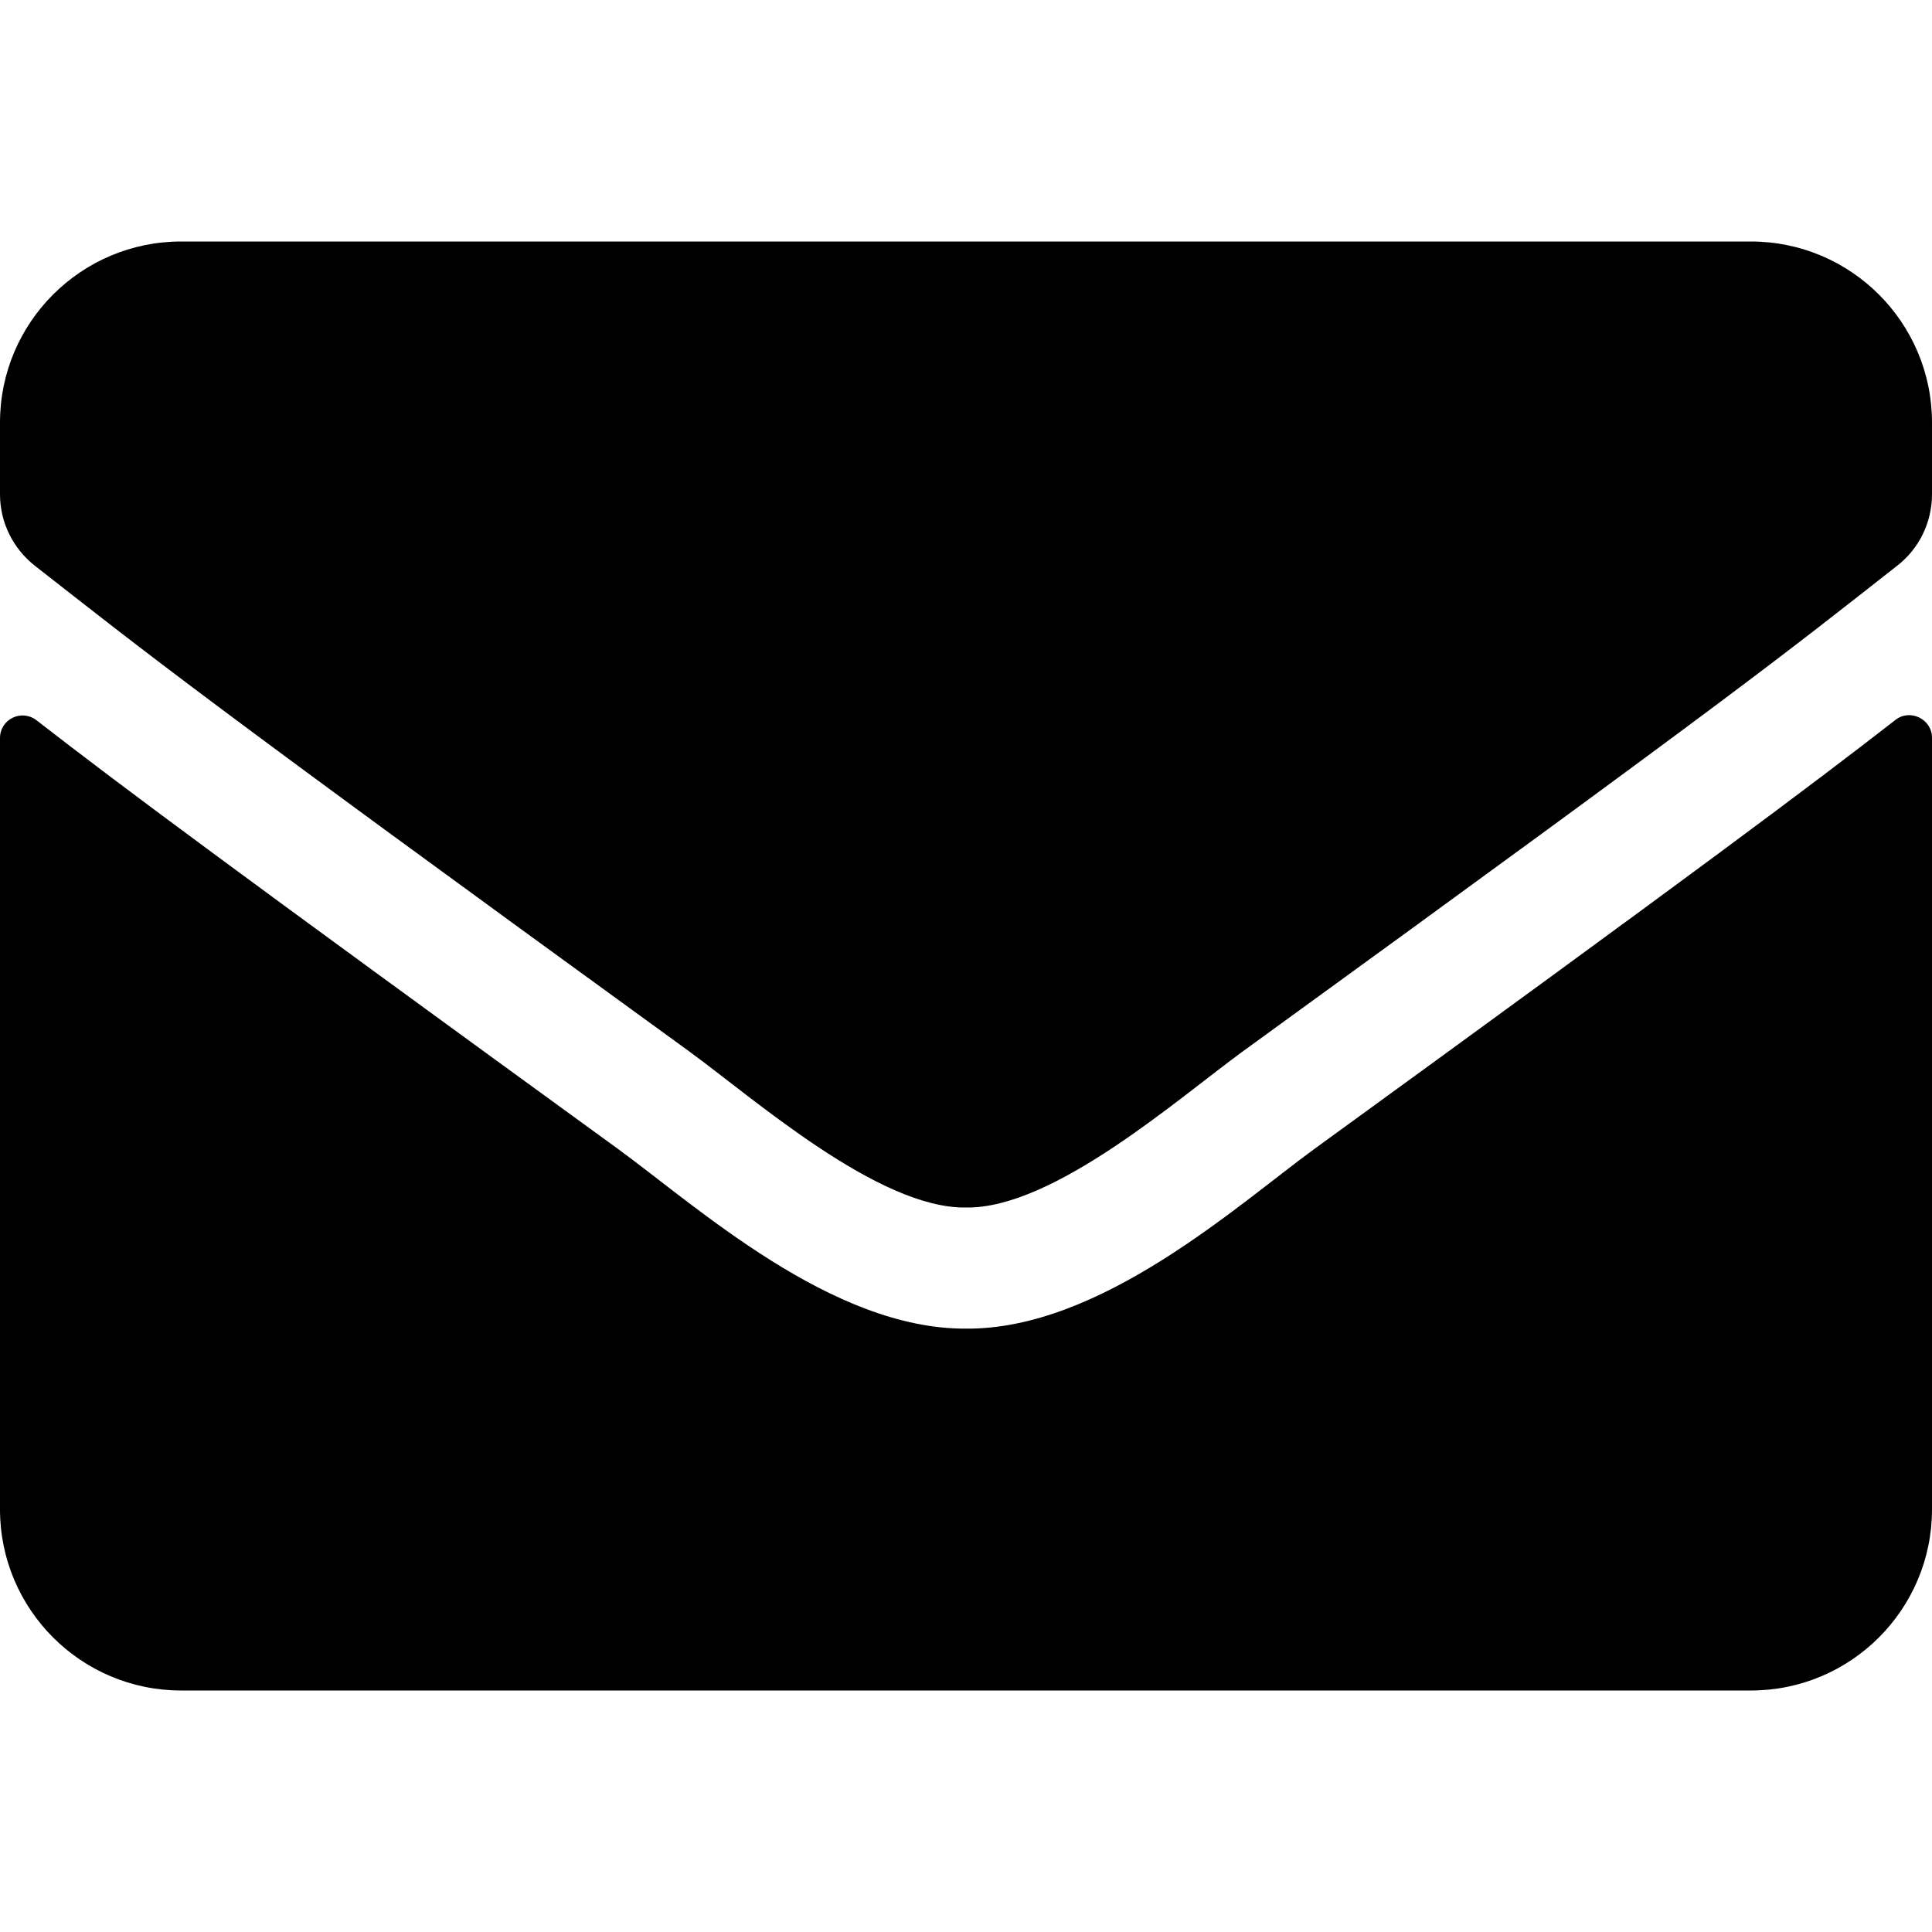
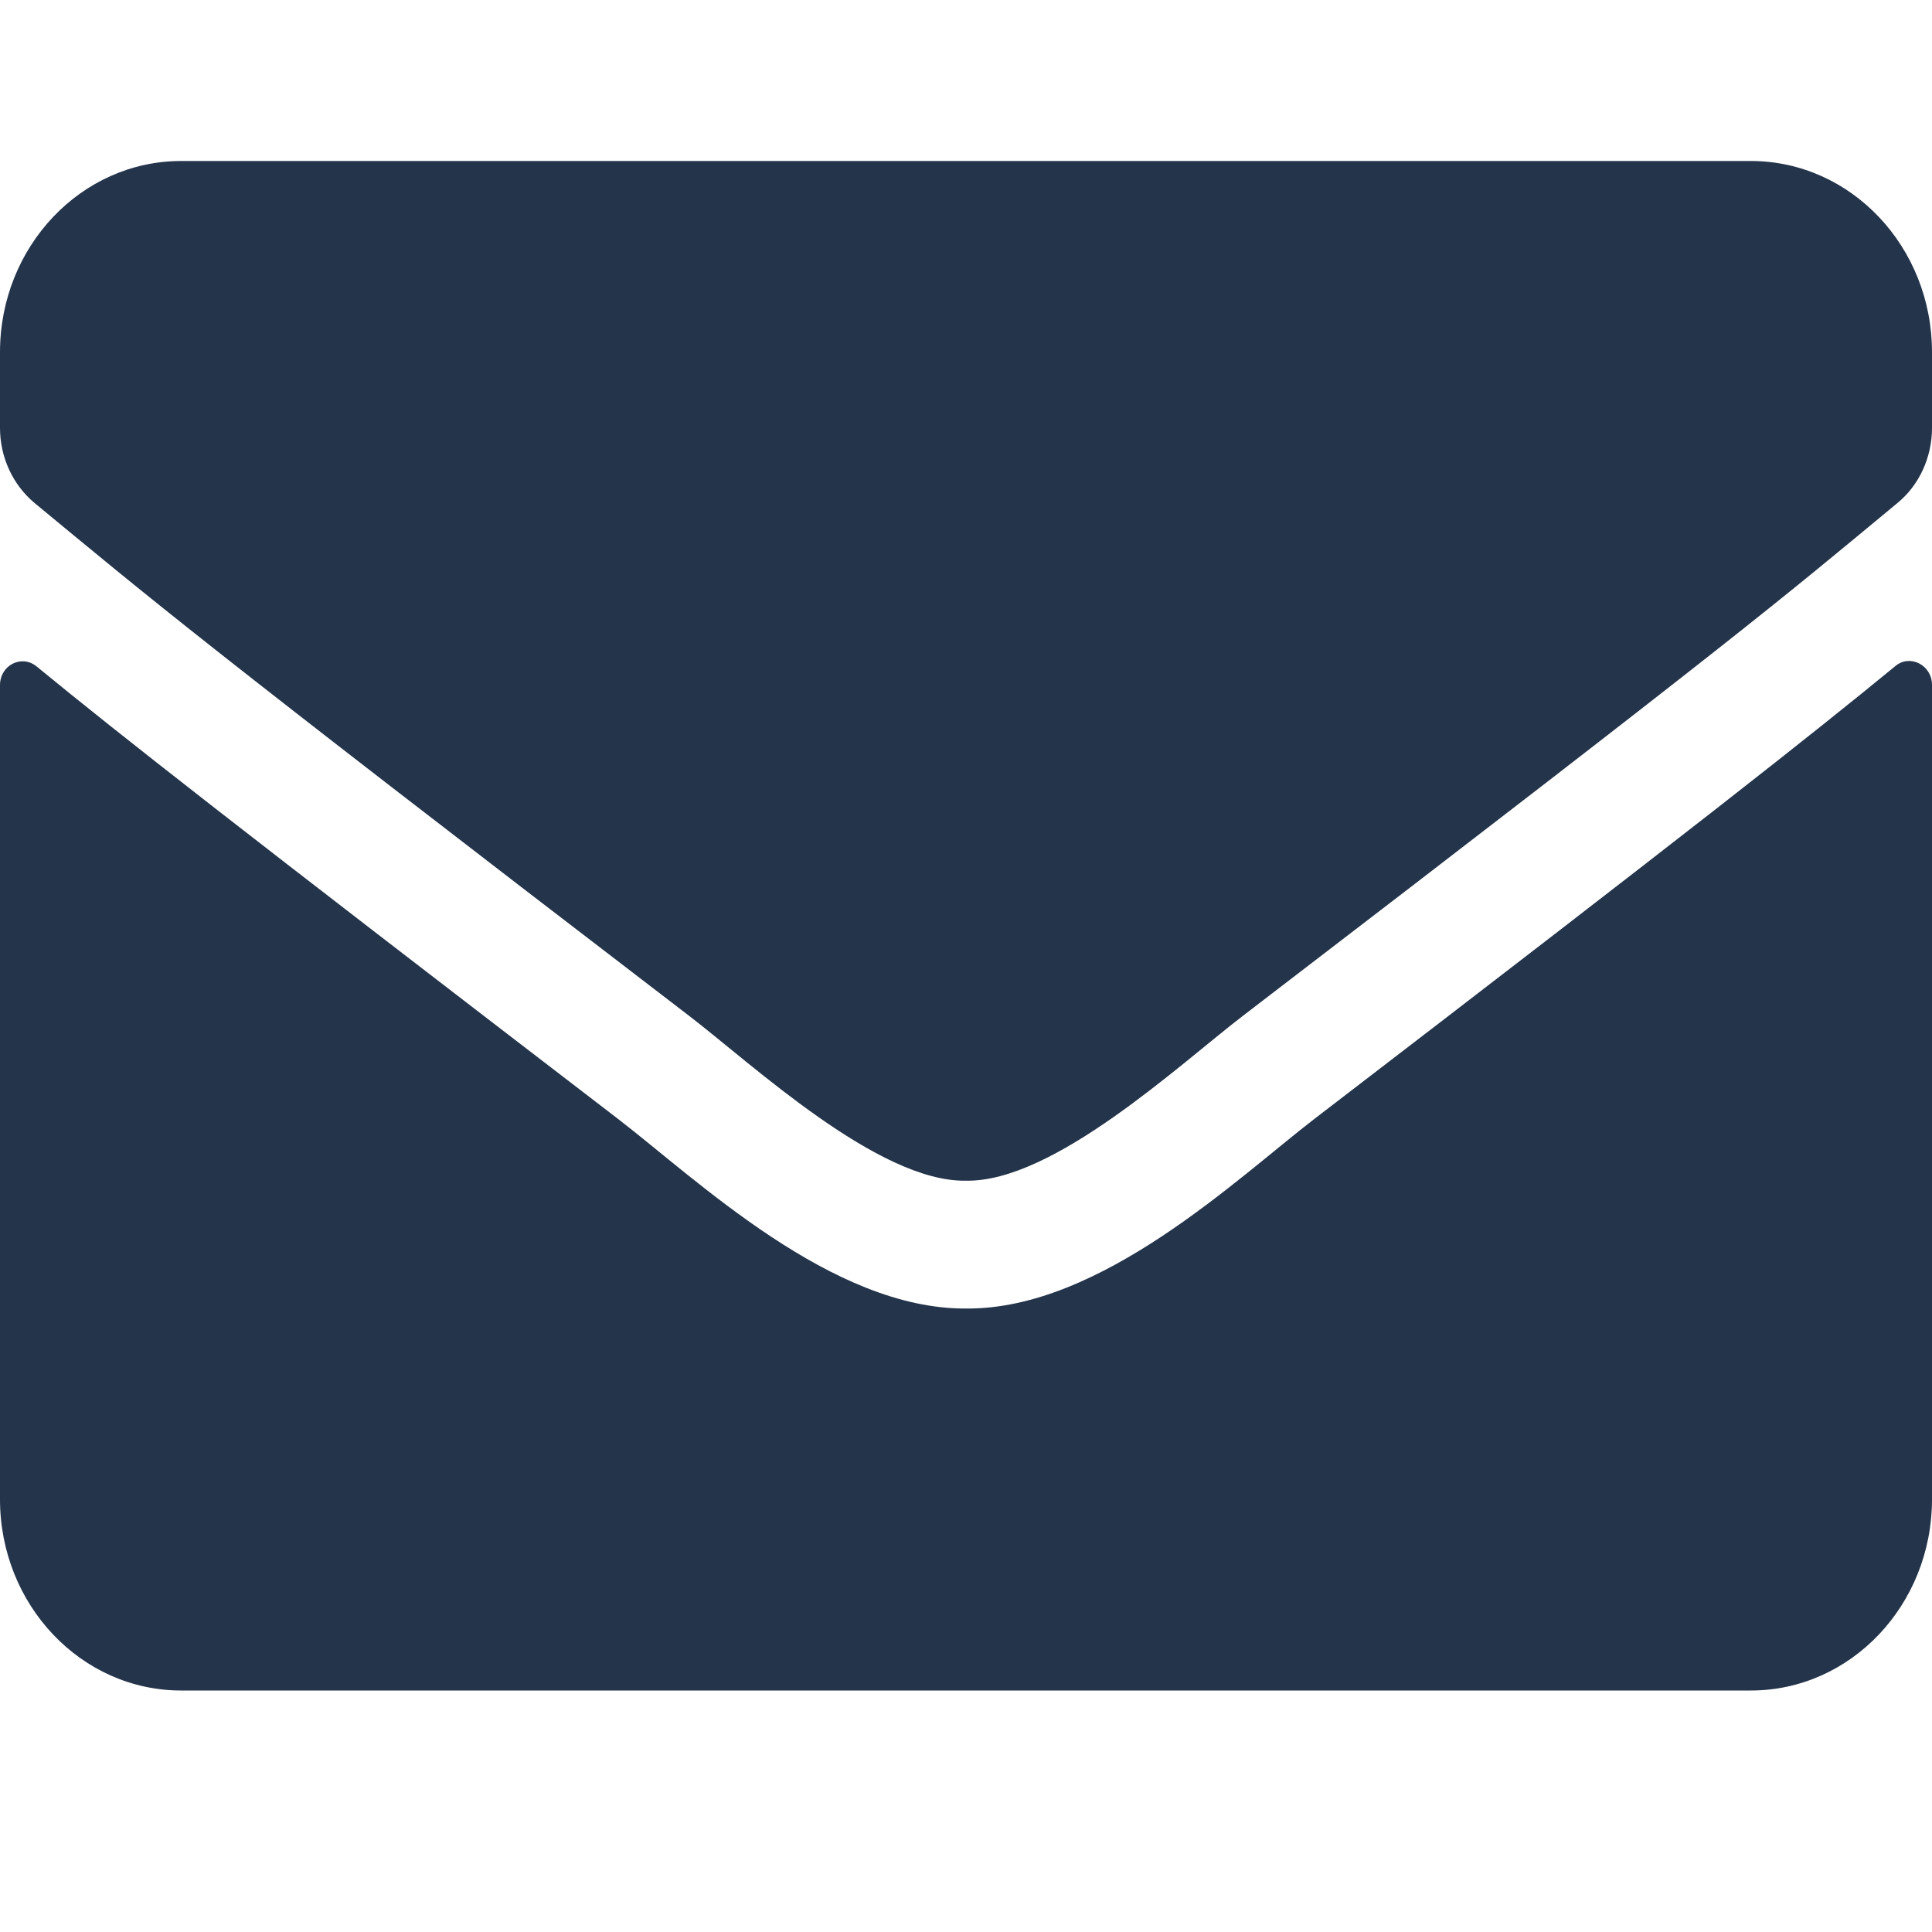
- <svg xmlns="http://www.w3.org/2000/svg" width="40" height="40" viewBox="0 0 512 512">
-   <path fill="currentColor" d="m502.3 190.8c3.9-3.1 9.7-.2 9.7 4.7v204.5c0 26.5-21.5 48-48 48h-416c-26.5 0-48-21.5-48-48v-204.4c0-5 5.7-7.8 9.7-4.7 22.4 17.4 52.1 39.5 154.1 113.6 21.1 15.4 56.7 47.8 92.2 47.6 35.7.3 72-32.8 92.3-47.6 102-74.1 131.6-96.3 154-113.7zm-246.3 129.2c23.2.4 56.6-29.2 73.4-41.4 132.7-96.3 142.8-104.7 173.4-128.7 5.8-4.5 9.2-11.5 9.2-18.9v-19c0-26.5-21.5-48-48-48h-416c-26.5 0-48 21.5-48 48v19c0 7.4 3.4 14.3 9.2 18.9 30.6 23.9 40.7 32.4 173.4 128.7 16.8 12.2 50.2 41.8 73.4 41.4z" />
+ <svg xmlns="http://www.w3.org/2000/svg" viewBox="0 0 24 24" fill="none">
+   <path d="M23.545 8.274C23.728 8.121 24 8.264 24 8.507V18.625C24 19.936 22.992 21 21.75 21H2.25C1.008 21 0 19.936 0 18.625V8.511C0 8.264 0.267 8.126 0.455 8.279C1.505 9.14 2.897 10.233 7.678 13.9C8.667 14.662 10.336 16.265 12 16.255C13.673 16.27 15.375 14.632 16.327 13.9C21.108 10.233 22.495 9.135 23.545 8.274ZM12 14.667C13.088 14.687 14.653 13.222 15.441 12.618C21.661 7.853 22.134 7.438 23.569 6.25C23.841 6.028 24 5.681 24 5.315V4.375C24 3.064 22.992 2 21.75 2H2.25C1.008 2 0 3.064 0 4.375V5.315C0 5.681 0.159 6.023 0.431 6.25C1.866 7.433 2.339 7.853 8.559 12.618C9.347 13.222 10.912 14.687 12 14.667Z" fill="#24344B" />
</svg>
